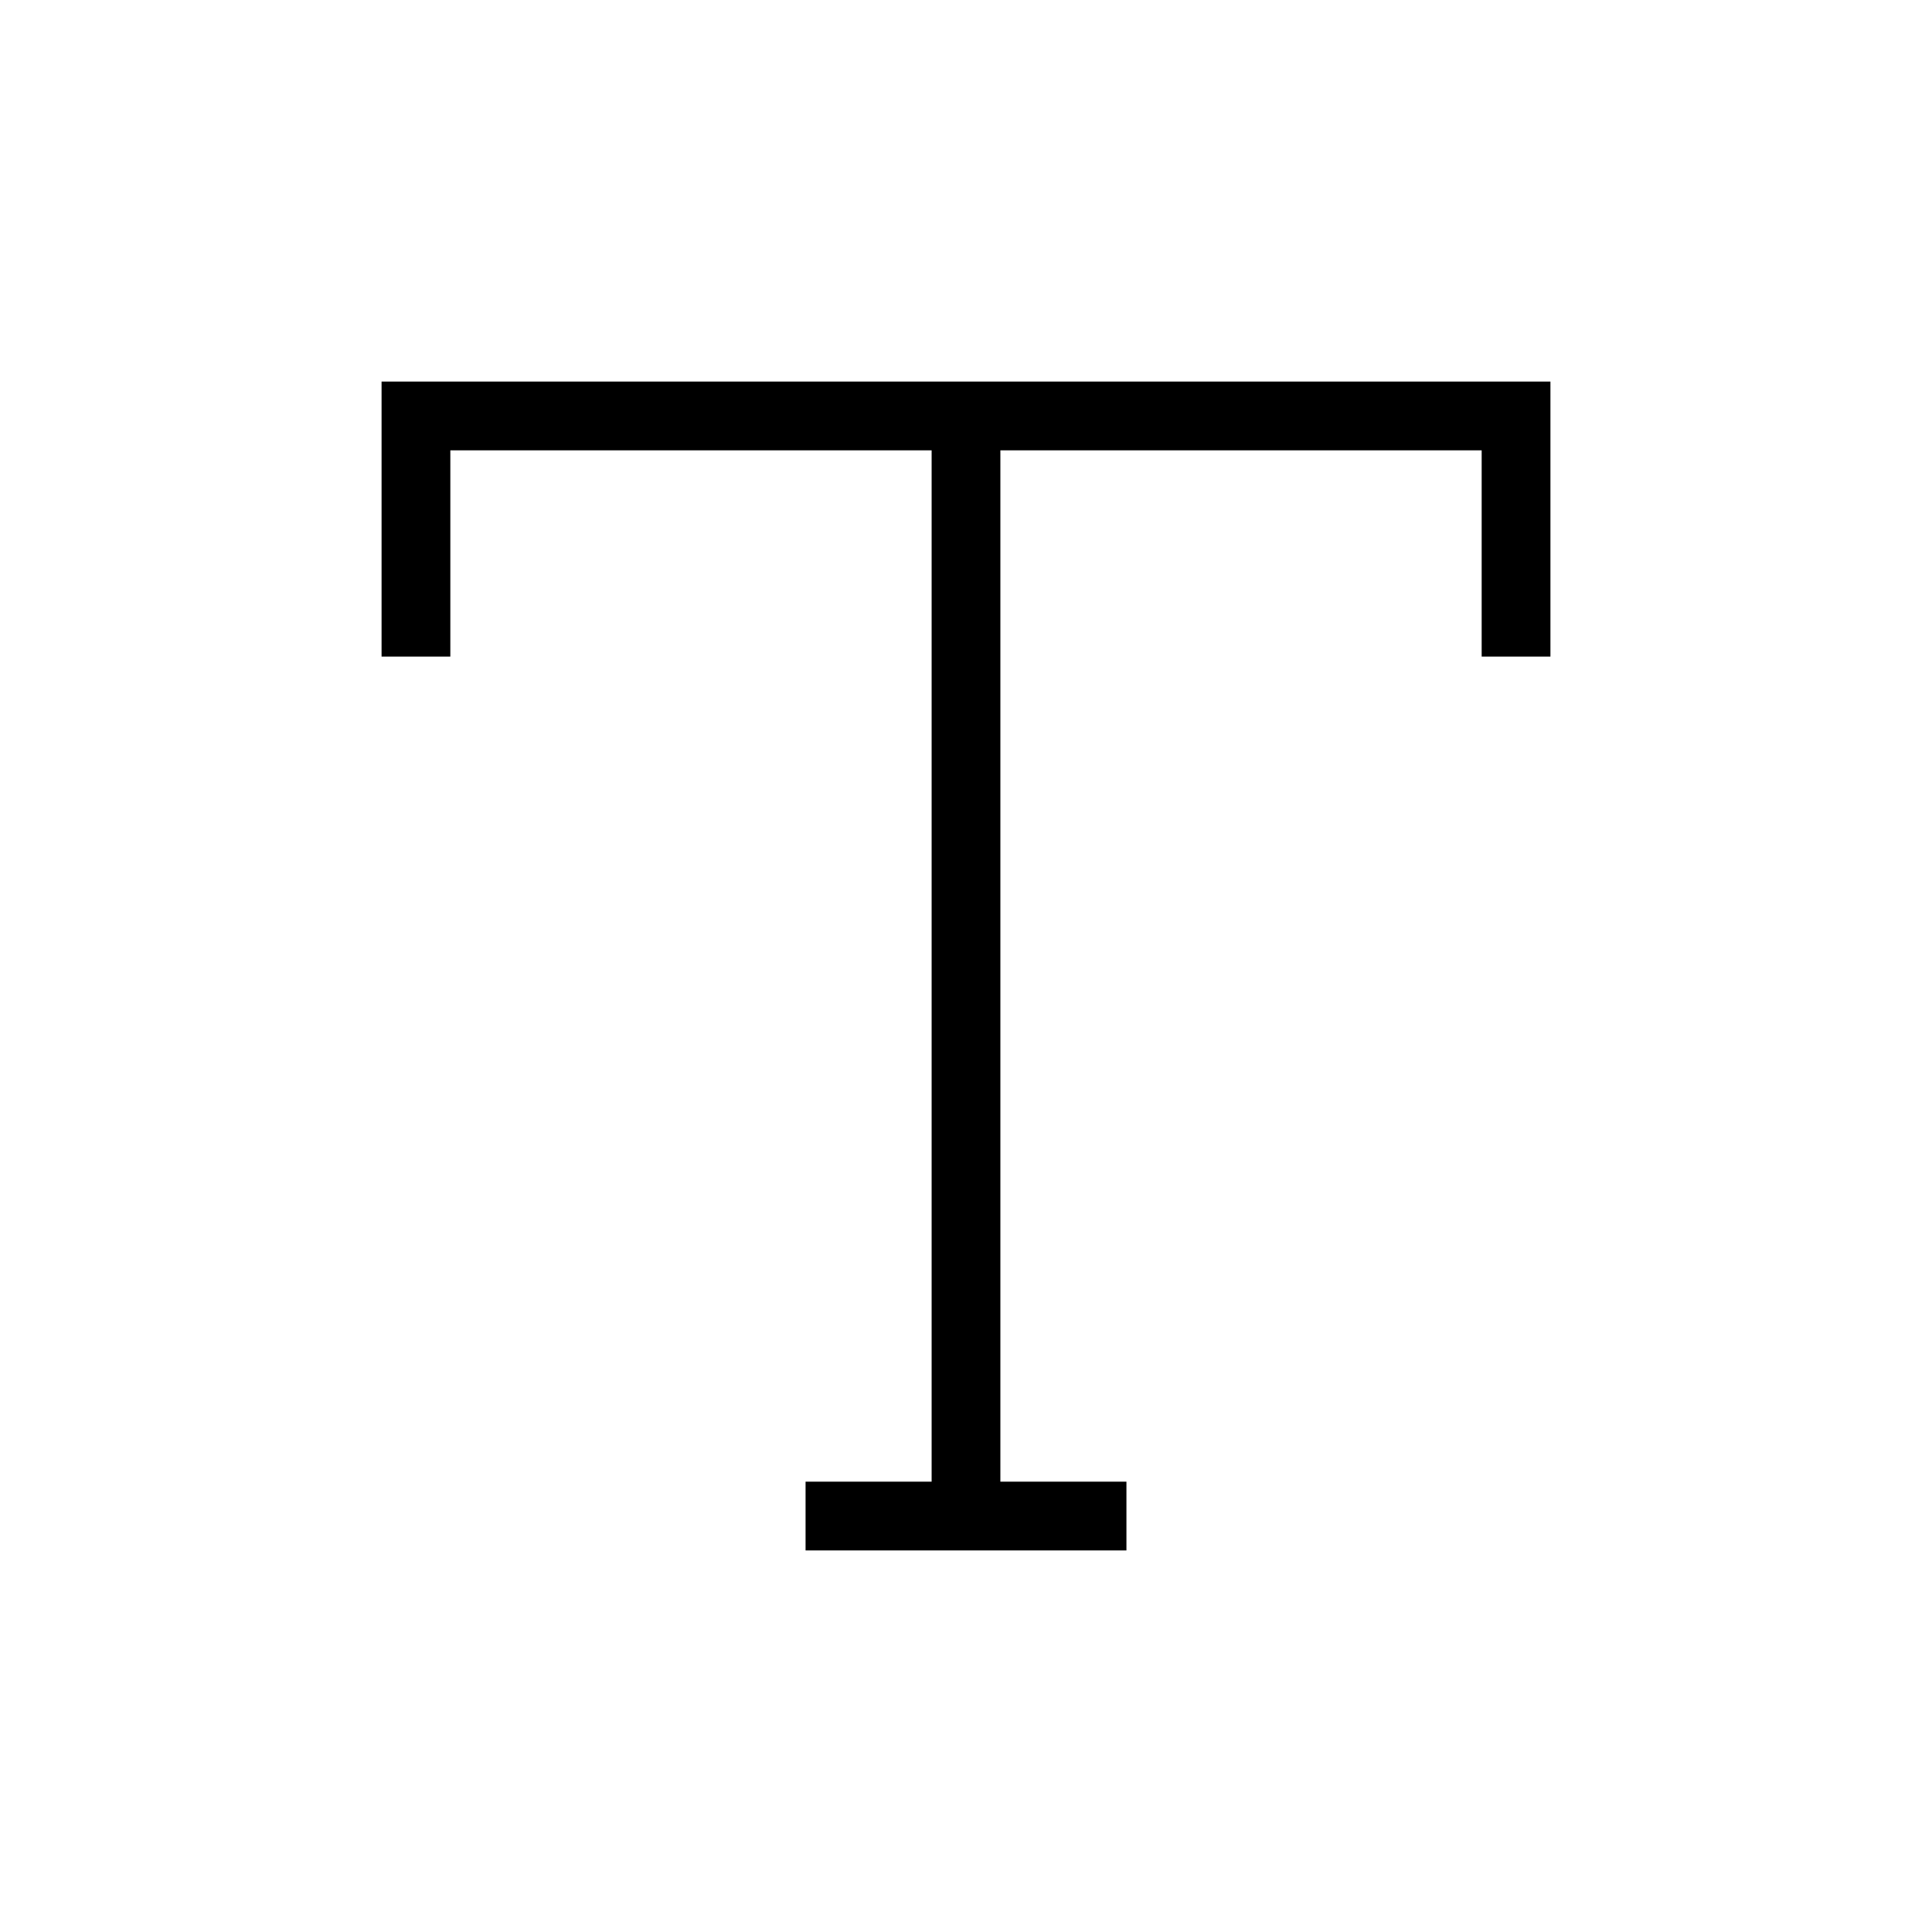
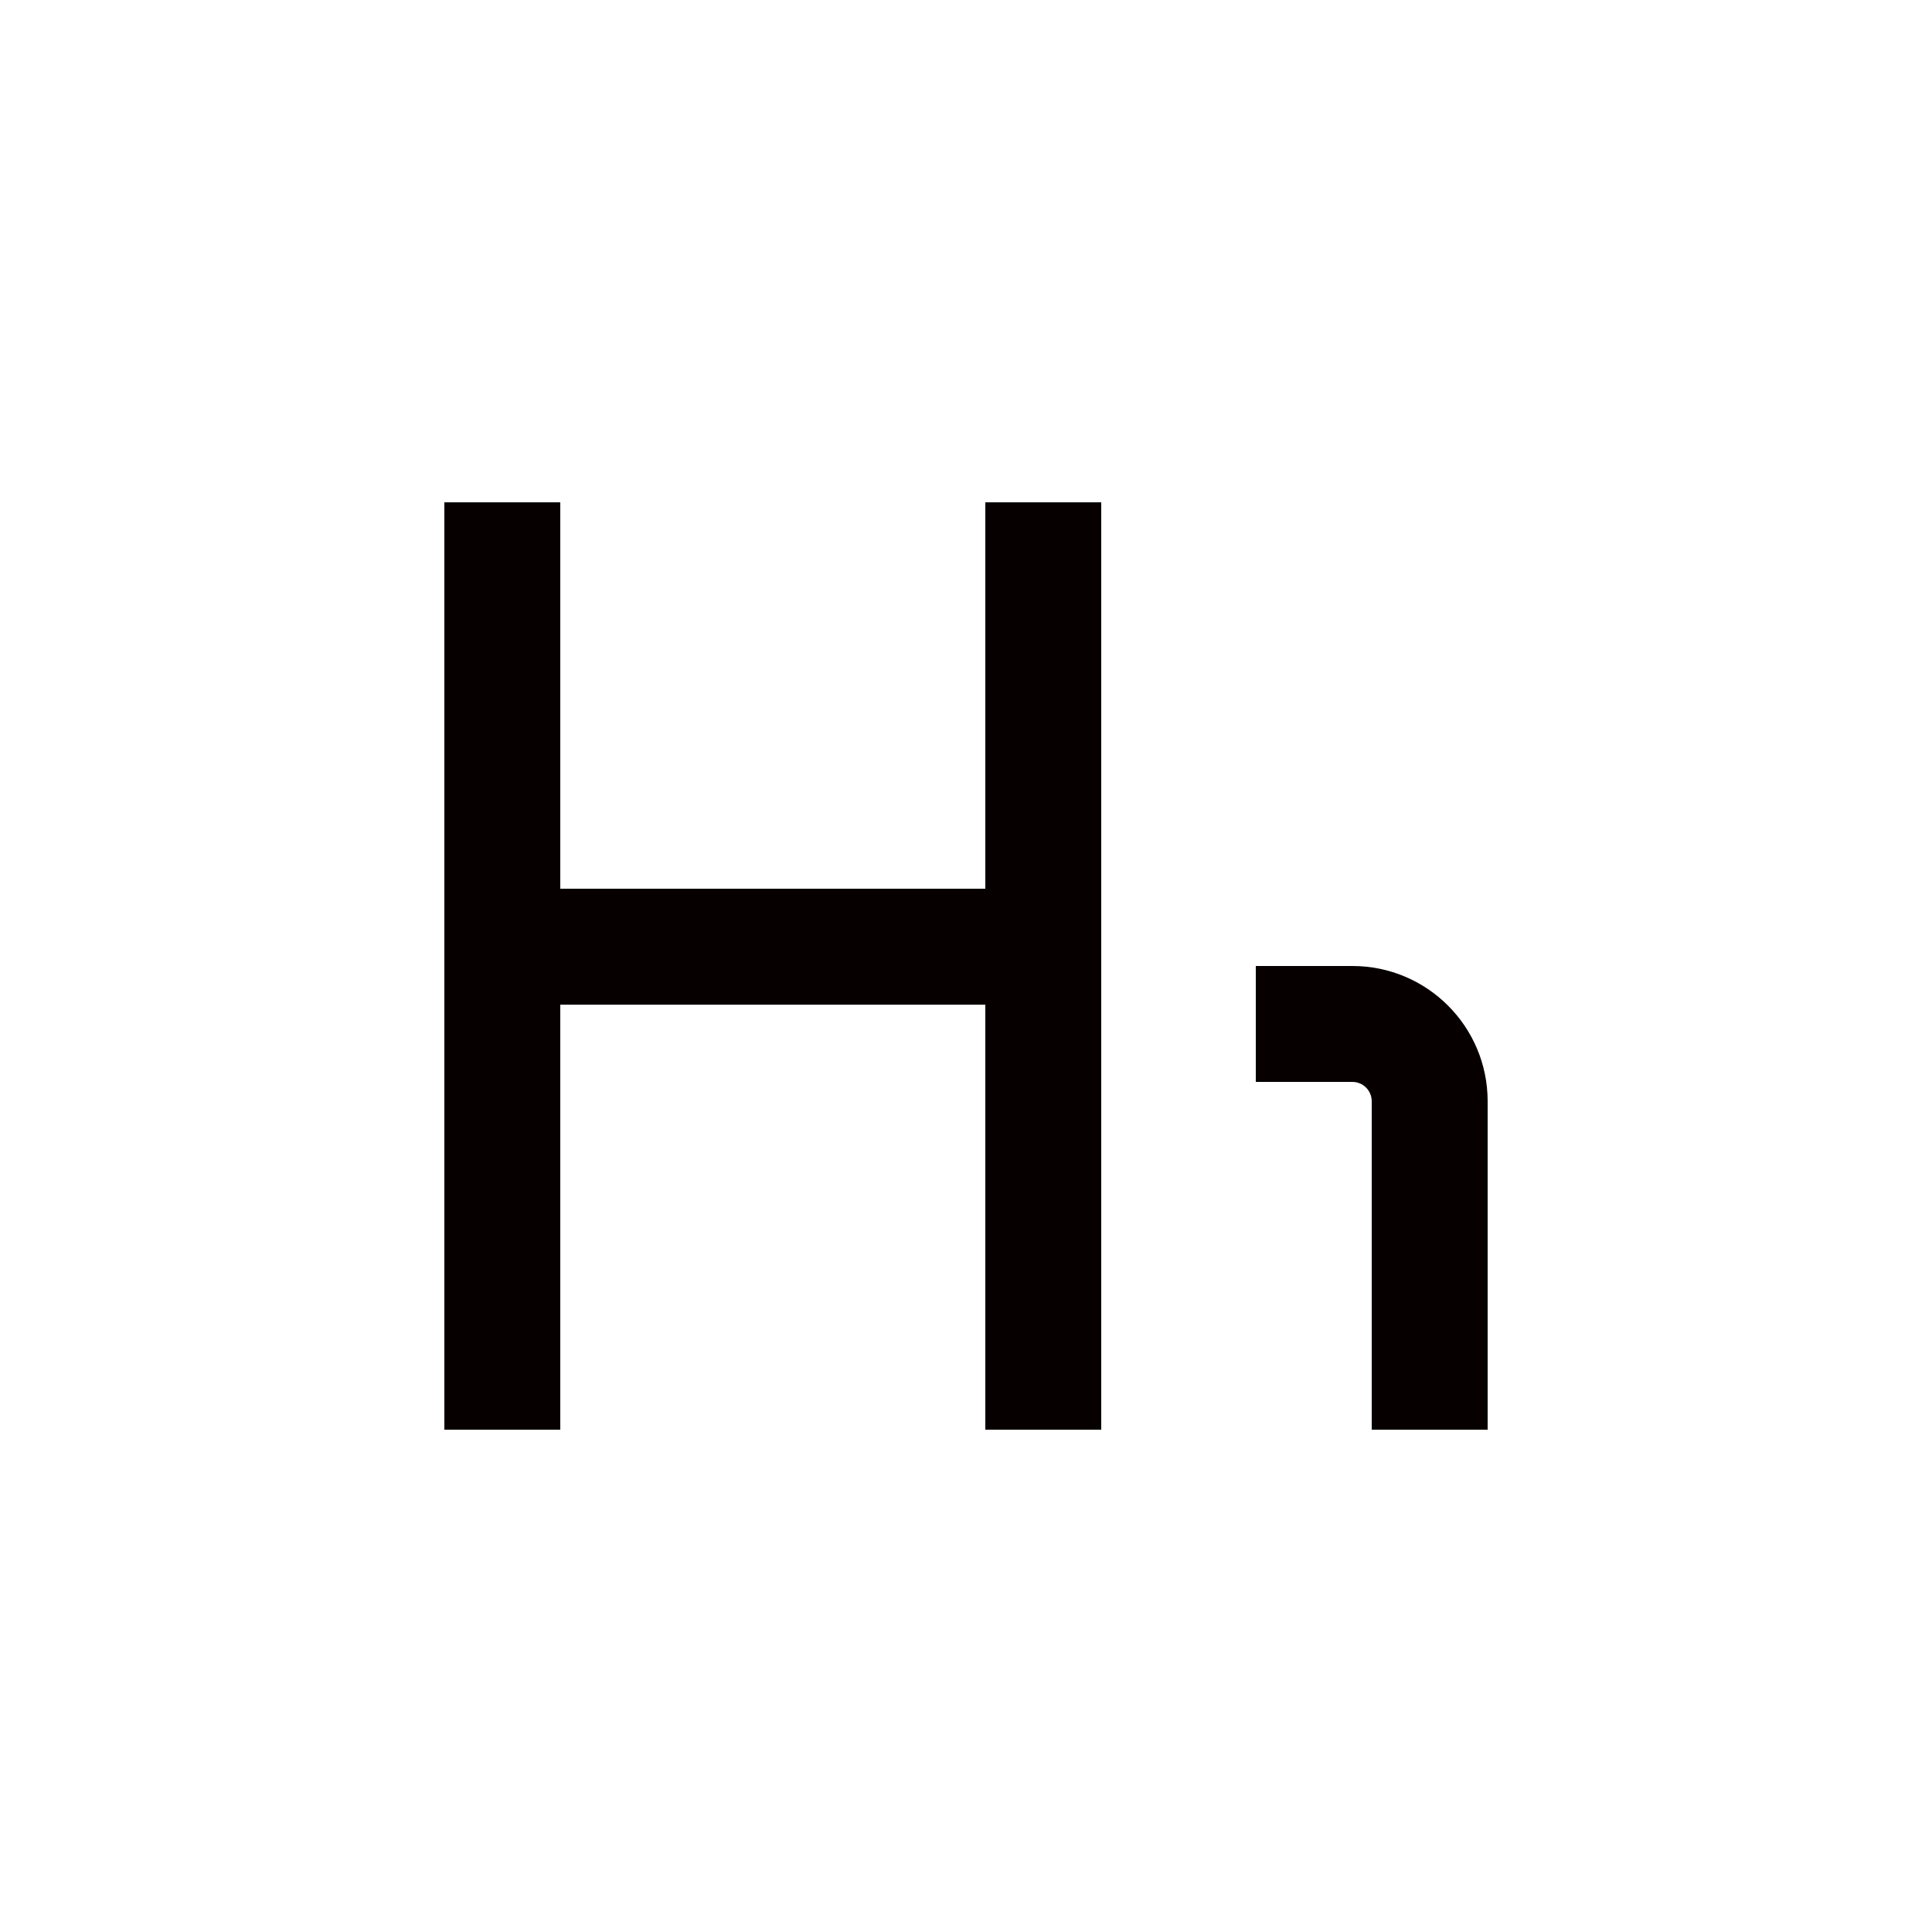
- <svg xmlns="http://www.w3.org/2000/svg" width="200" height="200" fill="#000000" version="1.1" x="0px" y="0px" viewBox="0 0 100 100" enable-background="new 0 0 100 100" xml:space="preserve">
-   <polygon fill="#000000" points="23.309,23.309 48.221,23.309 48.221,76.691 41.696,76.691 41.696,80.25 58.304,80.25 58.304,76.691   51.779,76.691 51.779,23.309 76.691,23.309 76.691,33.985 80.25,33.985 80.25,19.75 19.75,19.75 19.75,33.985 23.309,33.985 " />
+ <svg xmlns="http://www.w3.org/2000/svg" height="300px" width="300px" fill="#070000" data-name="Layer 1" viewBox="0 0 100 100" x="0px" y="0px">
+   <path d="M77,74V57a7,7,0,0,0-7-7H65v6h5a1,1,0,0,1,1,1V74Z" />
+   <polygon points="57 74 57 26 51 26 51 46 29 46 29 26 23 26 23 74 29 74 29 52 51 52 51 74 57 74" />
</svg>
